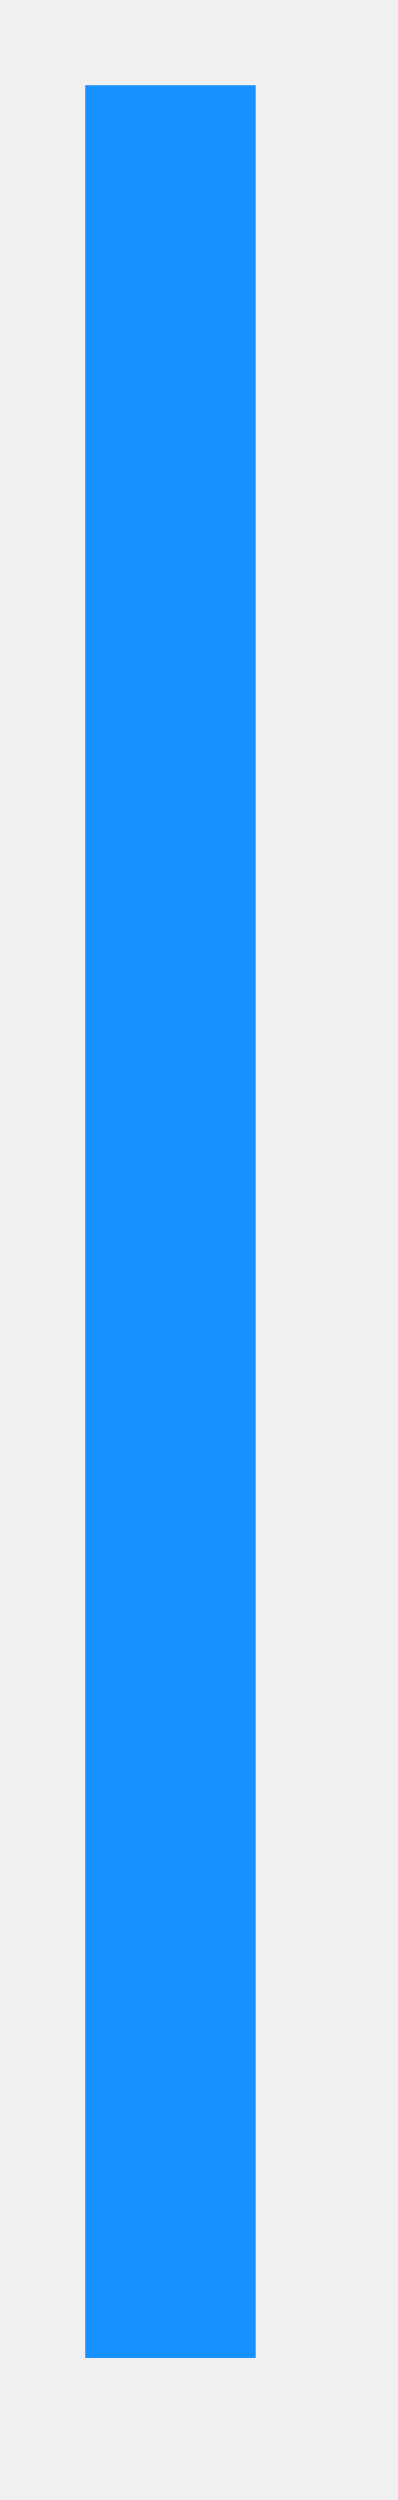
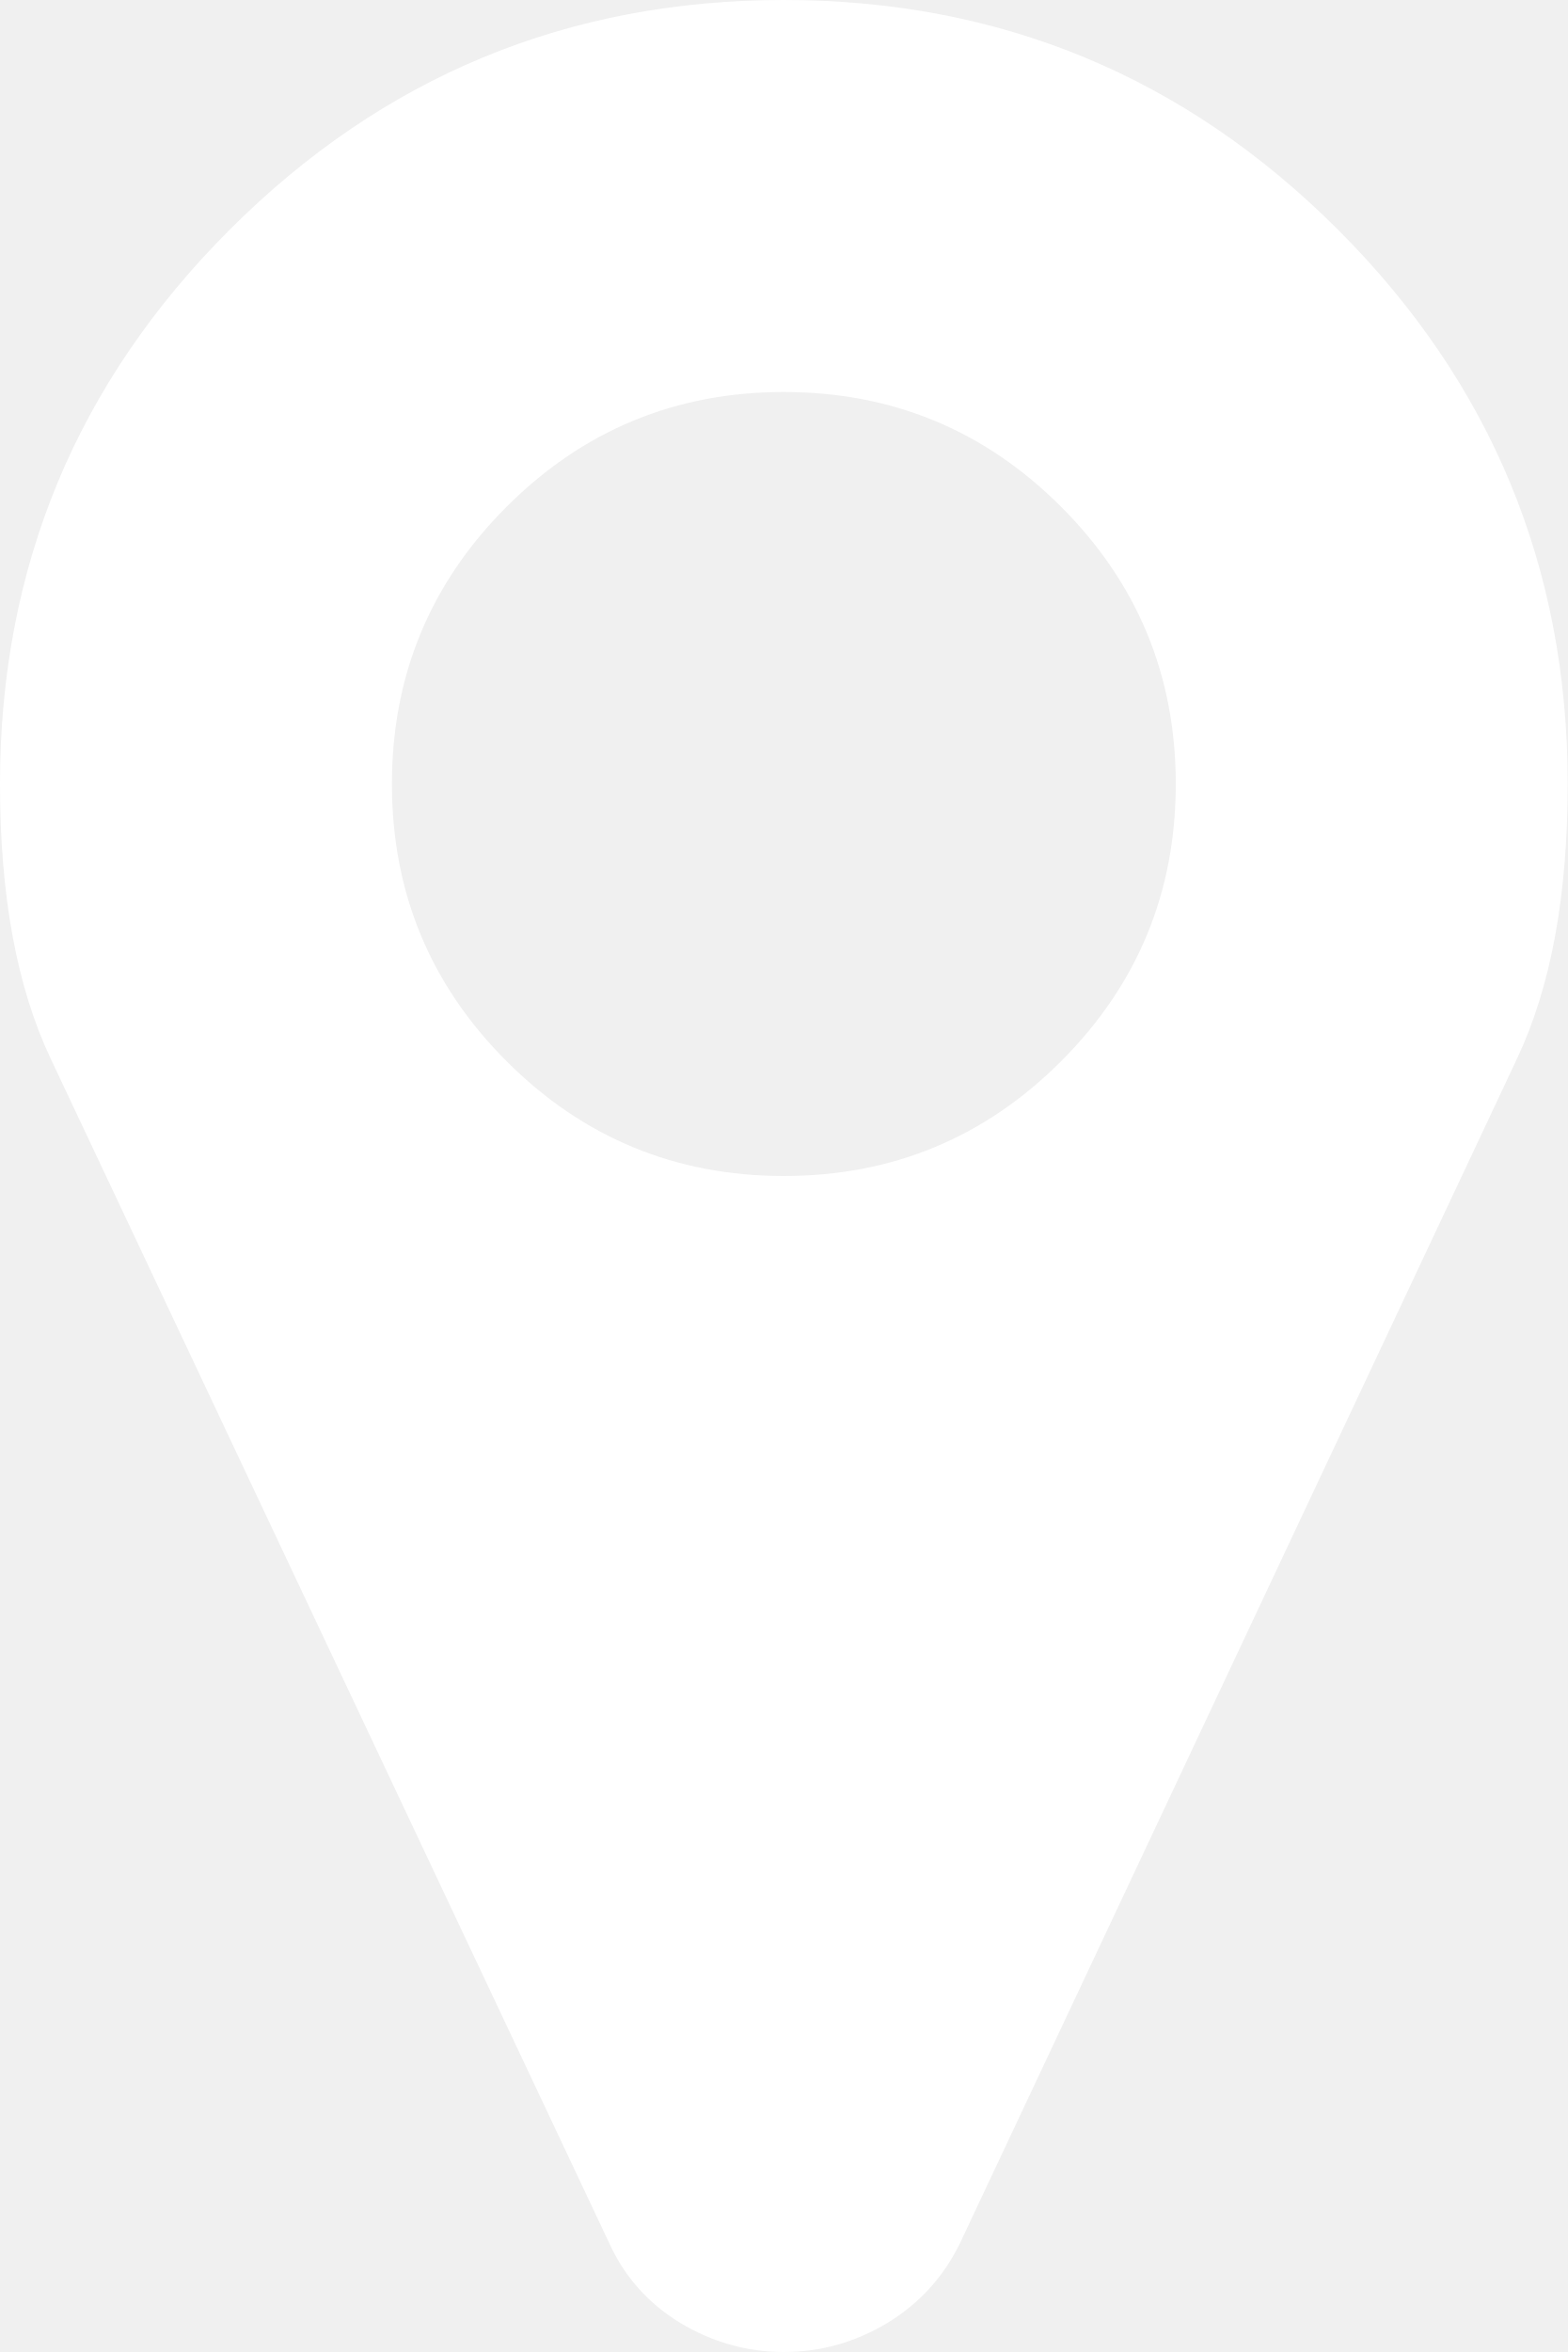
- <svg xmlns="http://www.w3.org/2000/svg" version="1.1" width="7px" height="44px">
-   <g transform="matrix(1 0 0 1 -1250.5 -17.5 )">
-     <path d="M 1253.5 19  L 1253.5 59  " stroke-width="3" stroke="#1890ff" fill="none" />
+ <svg xmlns="http://www.w3.org/2000/svg" version="1.1" width="6px" height="9px">
+   <g transform="matrix(1 0 0 1 -362 -22 )">
+     <path d="M 4.061 4.061  C 4.354 3.768  4.5 3.414  4.5 3  C 4.5 2.586  4.354 2.232  4.061 1.939  C 3.768 1.646  3.414 1.5  3 1.5  C 2.586 1.5  2.232 1.646  1.939 1.939  C 1.646 2.232  1.5 2.586  1.5 3  C 1.5 3.414  1.646 3.768  1.939 4.061  C 2.232 4.354  2.586 4.5  3 4.5  C 3.414 4.5  3.768 4.354  4.061 4.061  Z M 5.121 0.879  C 5.707 1.465  6 2.172  6 3  C 6 3.426  5.936 3.775  5.807 4.049  L 3.674 8.584  C 3.611 8.713  3.519 8.814  3.396 8.889  C 3.272 8.963  3.141 9  3 9  C 2.859 9  2.728 8.963  2.604 8.889  C 2.481 8.814  2.391 8.713  2.332 8.584  L 0.193 4.049  C 0.064 3.775  0 3.426  0 3  C 0 2.172  0.293 1.465  0.879 0.879  C 1.465 0.293  2.172 0  3 0  C 3.828 0  4.535 0.293  5.121 0.879  Z " fill-rule="nonzero" fill="#ffffff" stroke="none" transform="matrix(1 0 0 1 362 22 )" />
  </g>
</svg>
